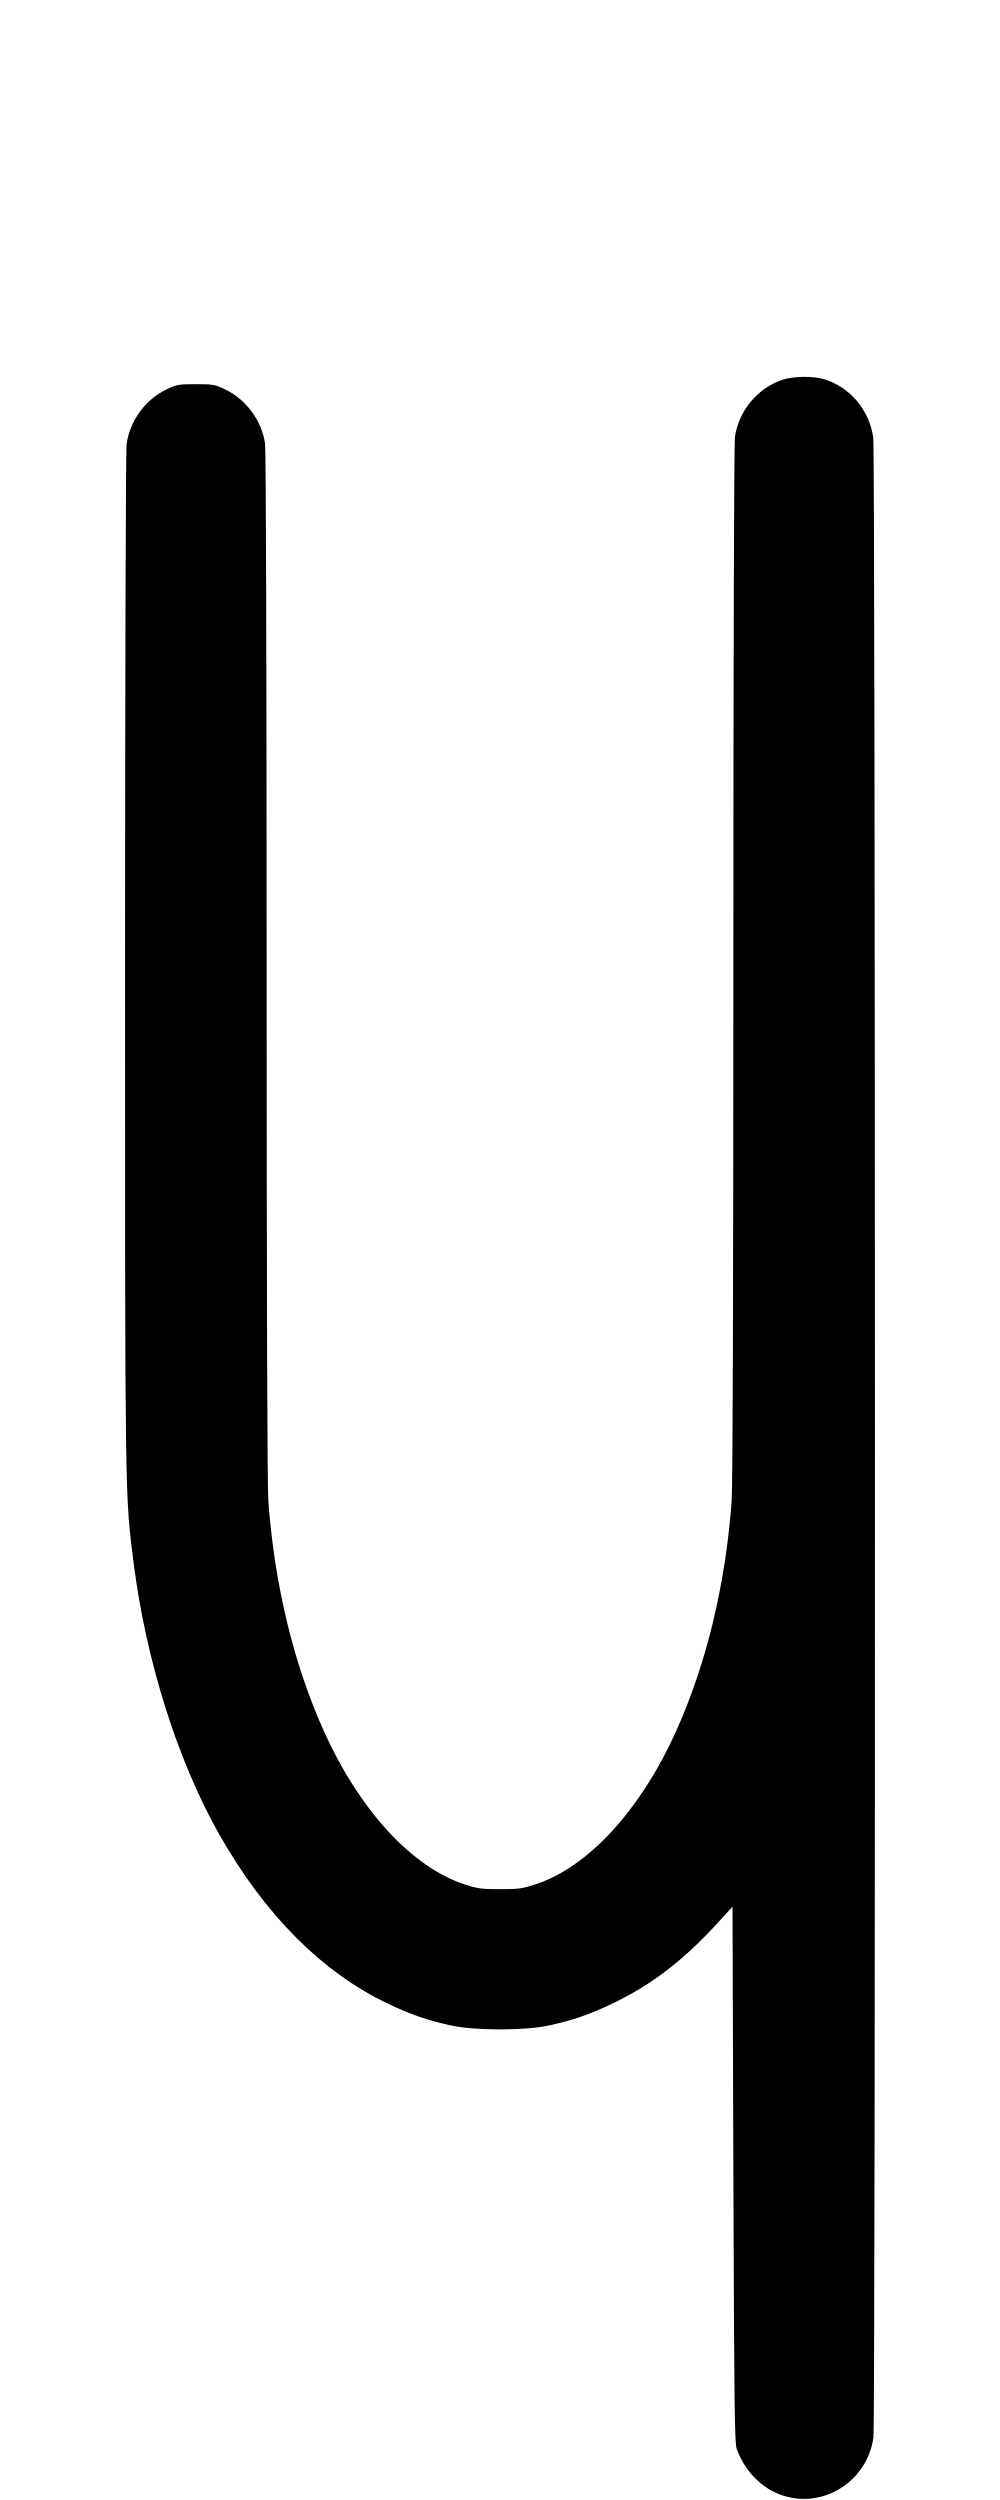
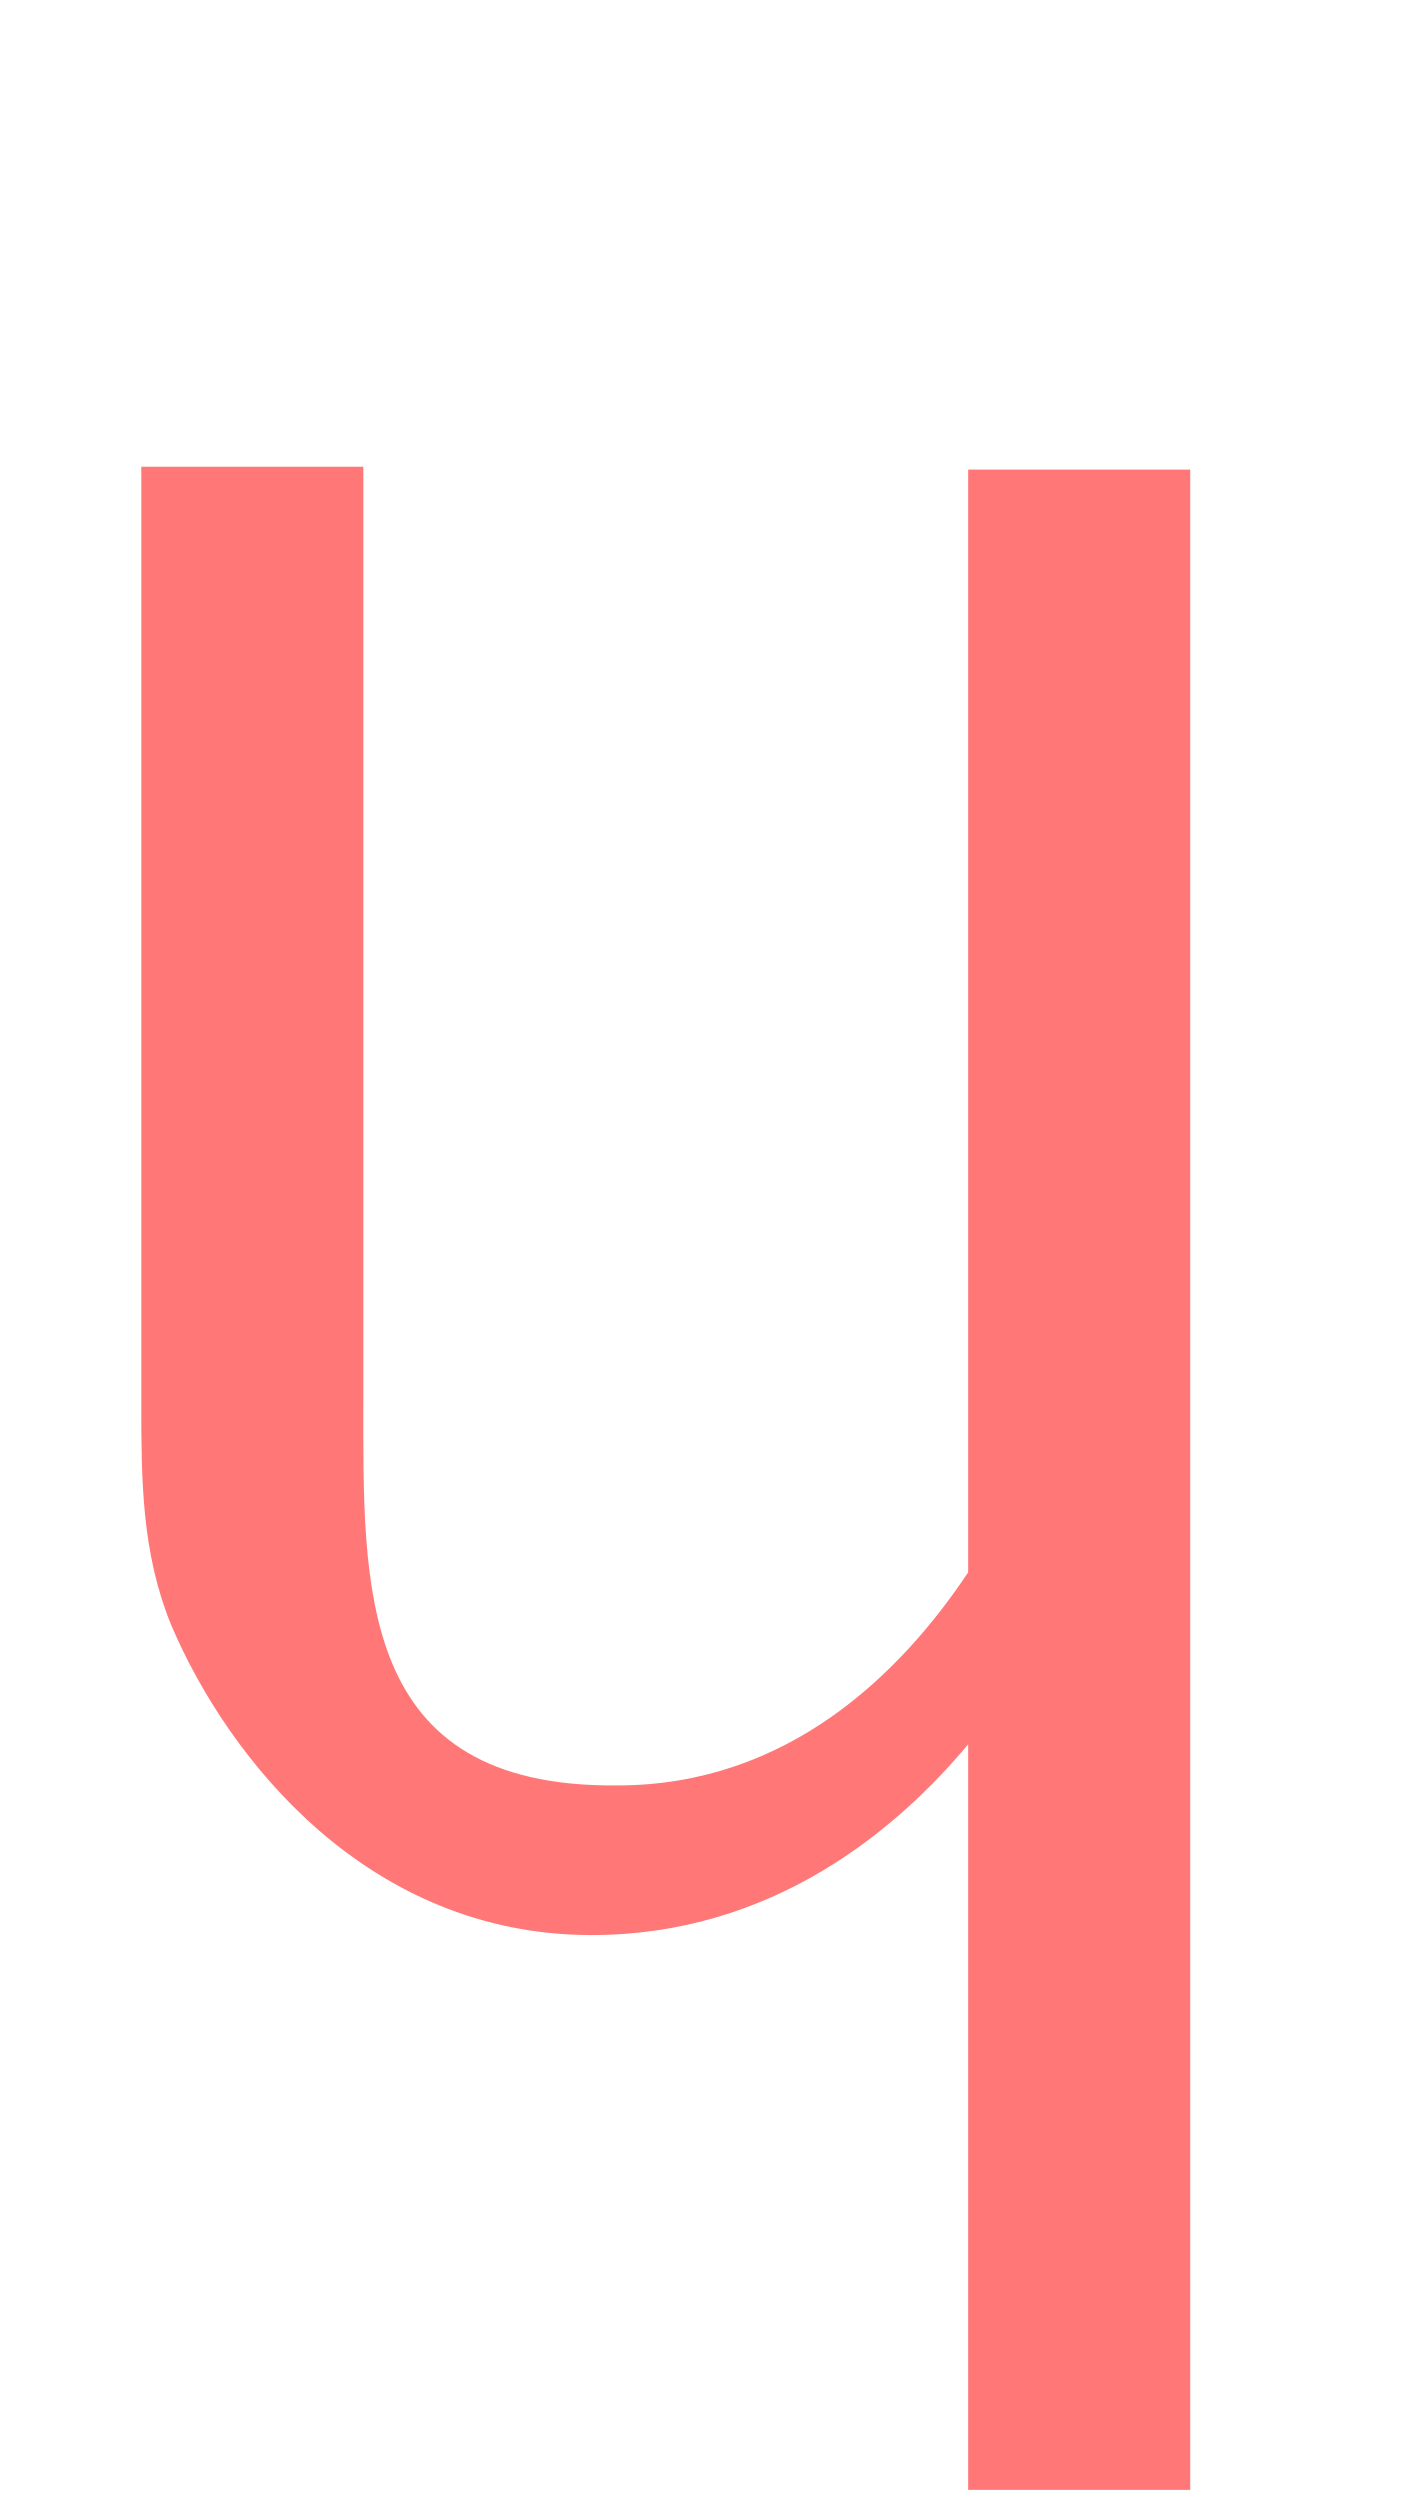
- <svg xmlns="http://www.w3.org/2000/svg" width="400" height="1000" viewBox="0 0 400 1000" version="1.1" id="svg5">
-   <path d="M312.849 151.948 C 302.953 155.321,295.476 164.369,293.968 174.796 C 293.613 177.254,293.354 264.680,293.345 385.333 C 293.335 518.629,293.090 594.852,292.652 600.667 C 290.130 634.173,282.558 665.491,270.470 692.423 C 256.347 723.886,235.296 746.832,214.218 753.739 C 209.000 755.448,207.389 755.667,200.000 755.667 C 192.611 755.667,191.000 755.448,185.782 753.739 C 164.704 746.832,143.653 723.886,129.530 692.423 C 117.442 665.491,109.870 634.173,107.348 600.667 C 106.910 594.854,106.665 519.059,106.655 386.667 C 106.646 266.817,106.387 179.920,106.032 177.463 C 104.700 168.253,98.437 159.765,90.000 155.736 C 85.965 153.809,85.161 153.667,78.333 153.667 C 71.506 153.667,70.701 153.809,66.667 155.736 C 58.070 159.841,51.836 168.429,50.623 177.839 C 50.304 180.311,50.036 273.233,50.027 384.333 C 50.009 601.149,49.958 597.461,53.376 624.667 C 58.322 664.032,71.026 704.380,87.752 733.841 C 105.987 765.962,128.775 788.855,154.988 801.390 C 164.217 805.803,170.760 808.073,180.264 810.161 C 190.040 812.308,209.960 812.308,219.736 810.161 C 229.092 808.106,235.726 805.820,244.667 801.571 C 260.400 794.095,273.168 784.337,287.056 769.178 L 293.000 762.689 293.354 869.844 C 293.661 962.740,293.841 977.355,294.706 979.667 C 298.738 990.448,307.450 997.855,317.796 999.297 C 333.061 1001.426,347.377 990.333,349.377 974.828 C 350.222 968.276,350.148 180.878,349.302 175.000 C 347.713 163.963,340.000 154.827,329.610 151.675 C 325.199 150.337,317.193 150.467,312.849 151.948 " stroke="none" fill-rule="evenodd" fill="black" />
+ <svg xmlns="http://www.w3.org/2000/svg" width="566.353" height="1005.37" viewBox="0 0 566.353 1005.37" version="1.1" id="svg5">
+   <defs id="defs1" />
+   <path id="path14" style="fill:#ff0000;fill-opacity:0.533;stroke:none;stroke-width:111.606" d="m 56.821,187.687 v 376.42 c 0,30.678 0.082,60.28 12.071,89.513 23.025,53.939 79.084,124.558 168.988,124.558 72.985,0 123.03,-42.644 151.467,-76.698 V 1001.284 H 478.647 V 188.857 h -89.299 v 443.447 c -27.053,40.624 -72.485,85.704 -141.067,85.704 -105.208,1.002 -102.161,-79.865 -102.161,-155.802 V 187.687 Z" />
</svg>
